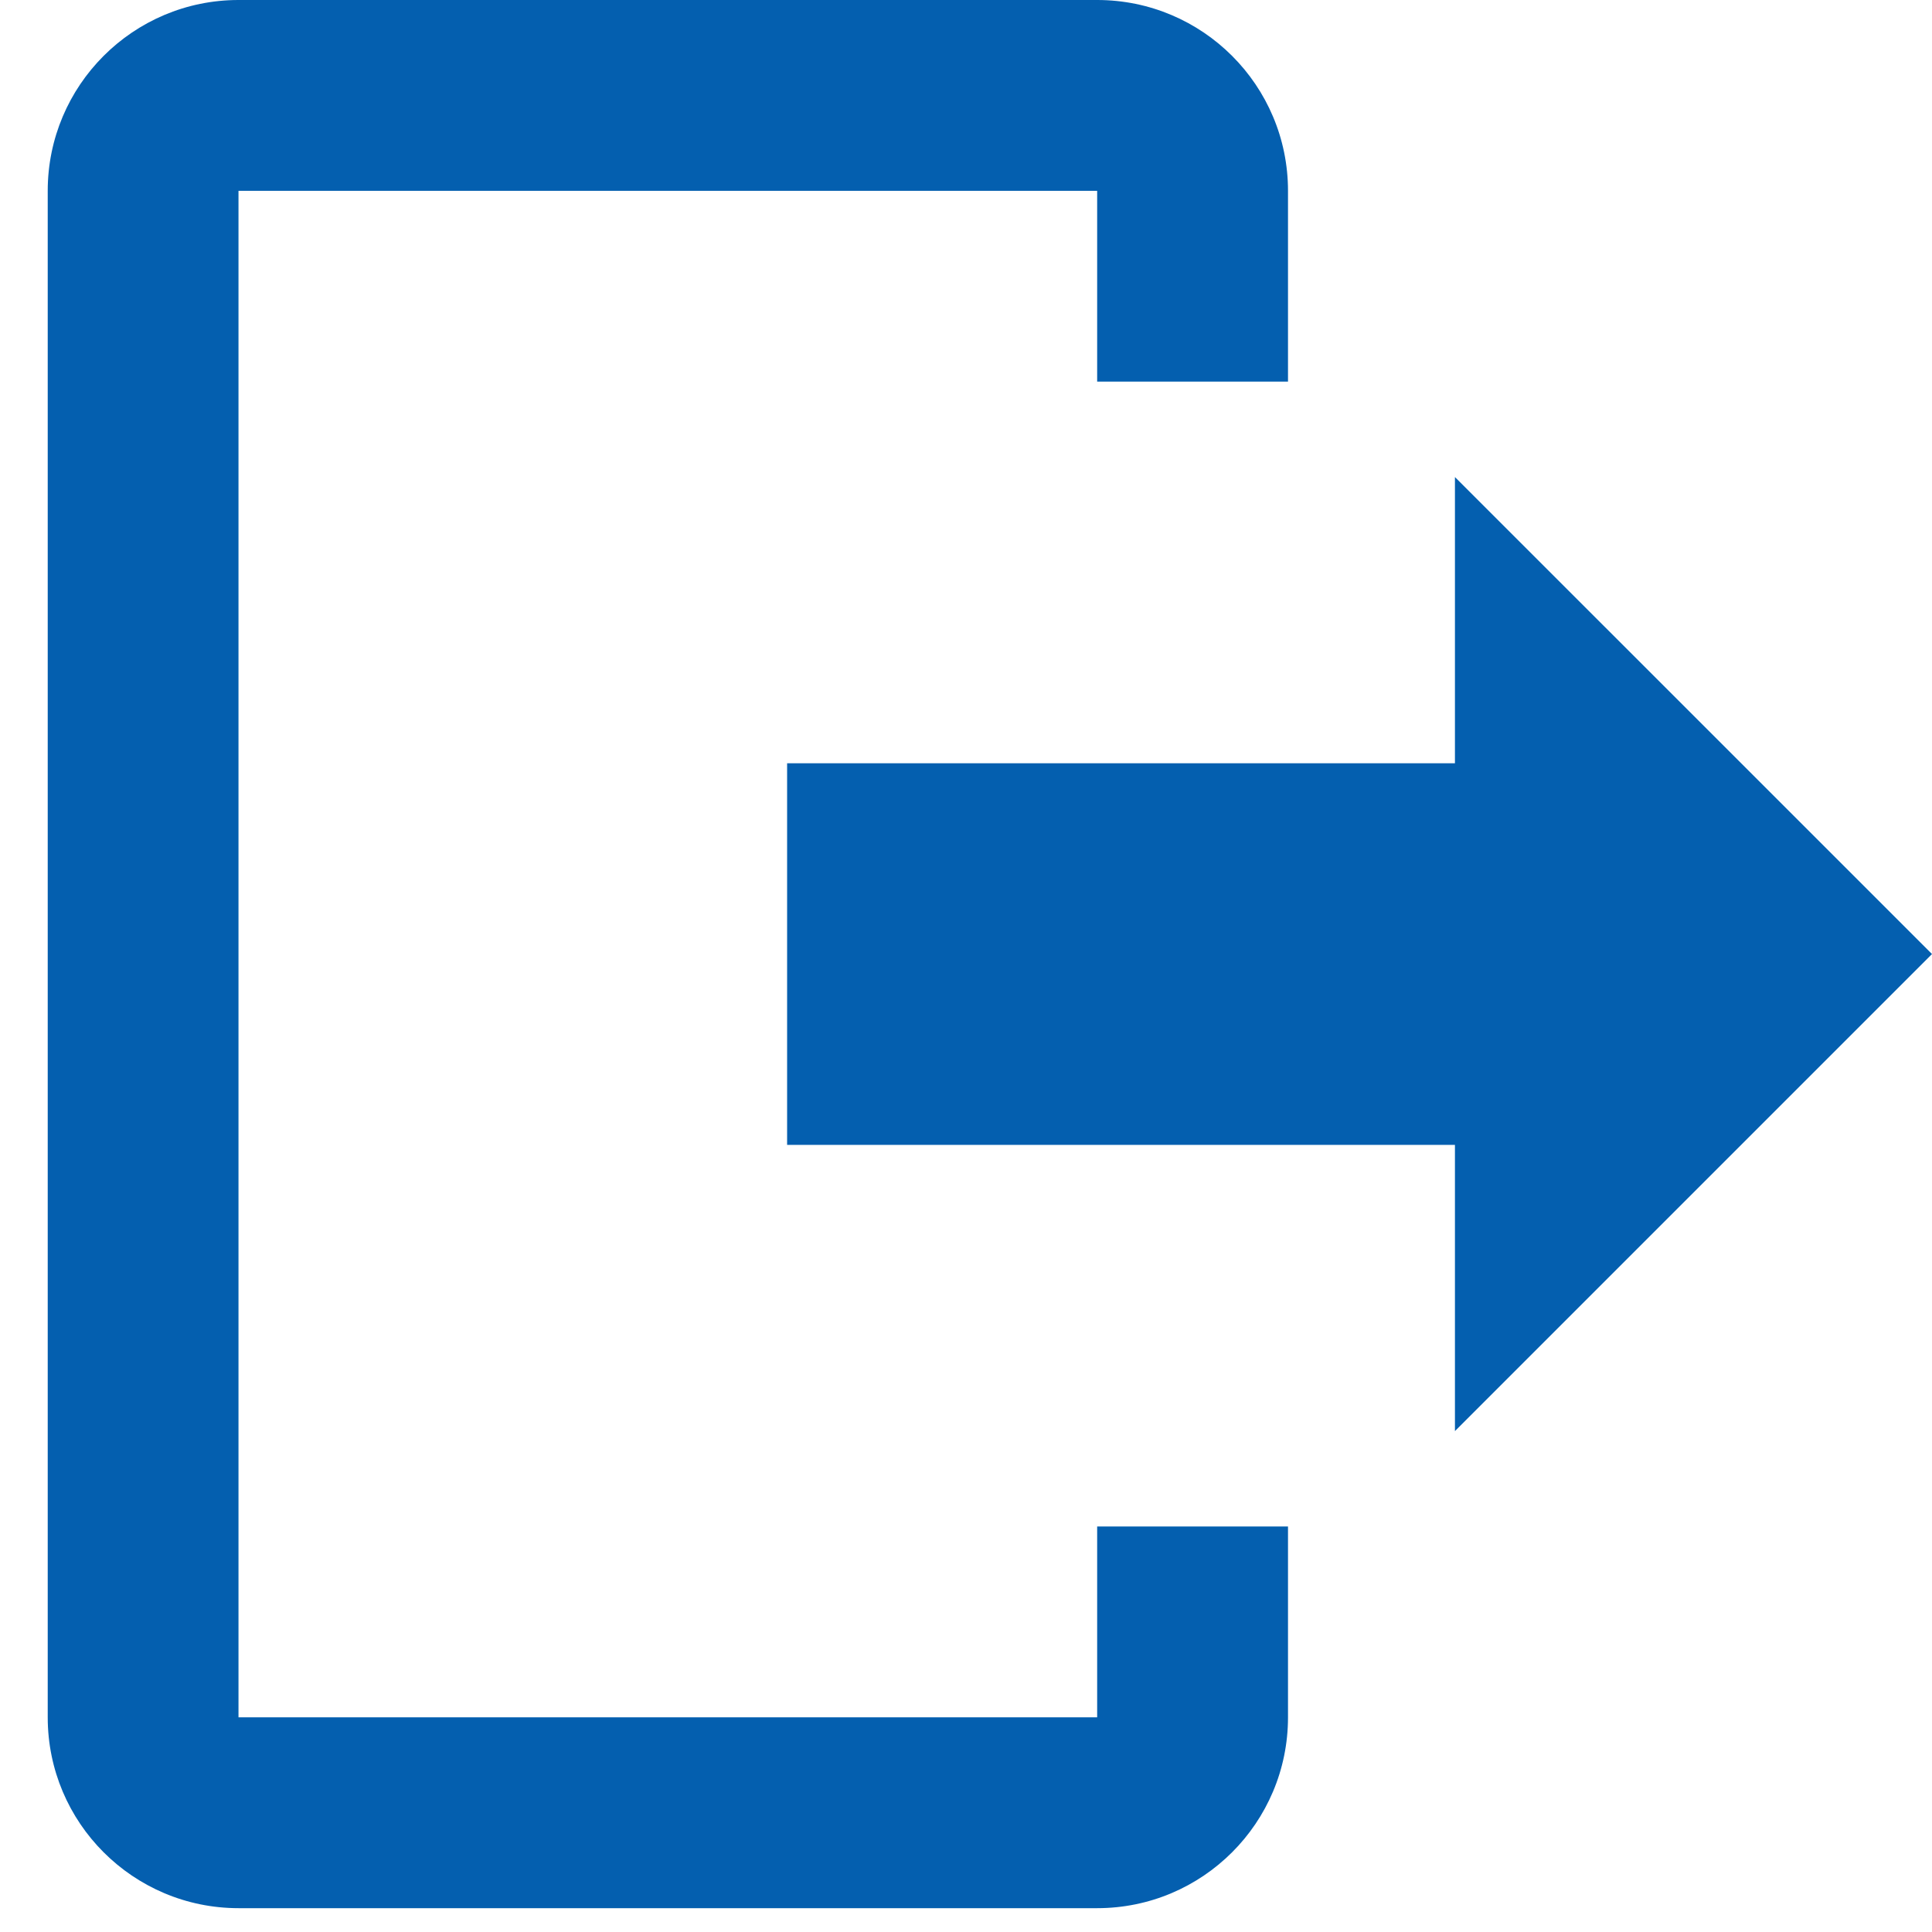
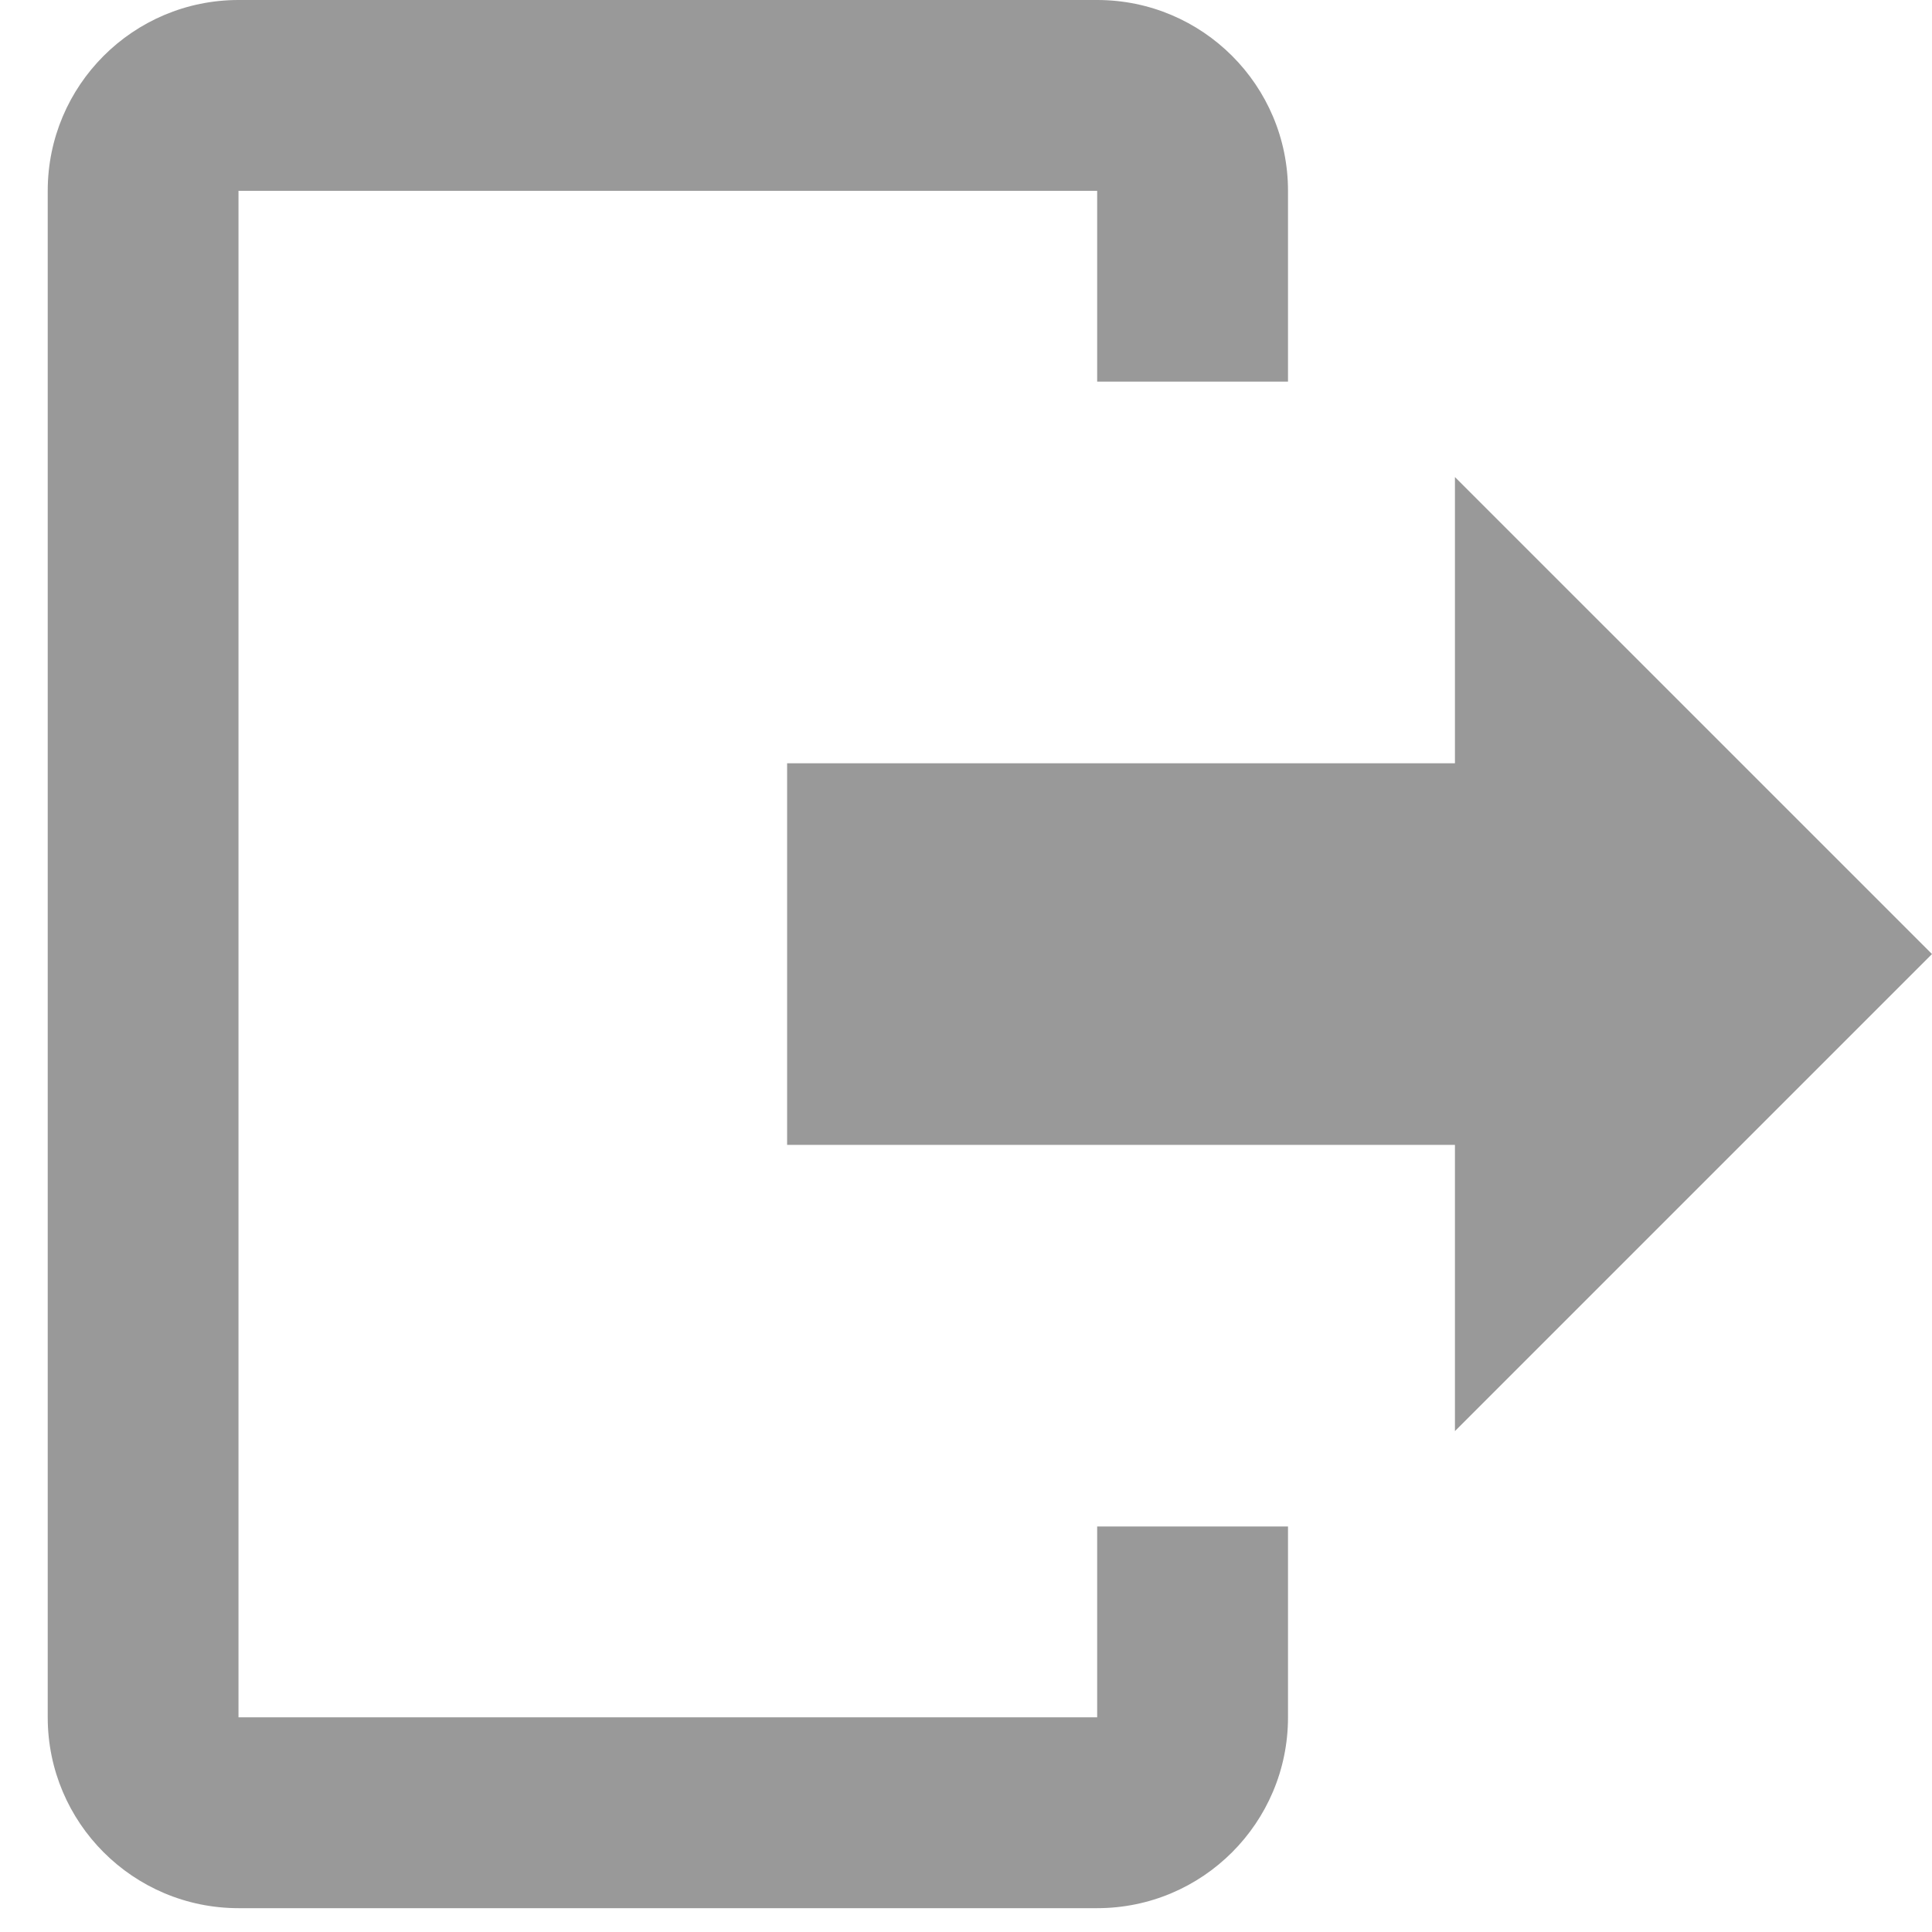
<svg xmlns="http://www.w3.org/2000/svg" width="27" height="27" viewBox="0 0 27 27" fill="none">
-   <path fill-rule="evenodd" clip-rule="evenodd" d="M3.333 0h12A2.667 2.667 0 0118 2.667v2.666h-2.667V2.667h-12V24h12v-2.667H18V24a2.667 2.667 0 01-2.667 2.667h-12A2.667 2.667 0 01.667 24V2.667A2.667 2.667 0 013.333 0zm17 16v4L27 13.333l-6.667-6.666v4H11V16h9.333z" fill="#045FAF" />
+   <path fill-rule="evenodd" clip-rule="evenodd" d="M3.333 0h12A2.667 2.667 0 0118 2.667v2.666h-2.667V2.667h-12V24h12v-2.667H18V24a2.667 2.667 0 01-2.667 2.667h-12A2.667 2.667 0 01.667 24V2.667A2.667 2.667 0 013.333 0zm17 16v4L27 13.333l-6.667-6.666v4H11V16h9.333z" fill="#999" />
</svg>
